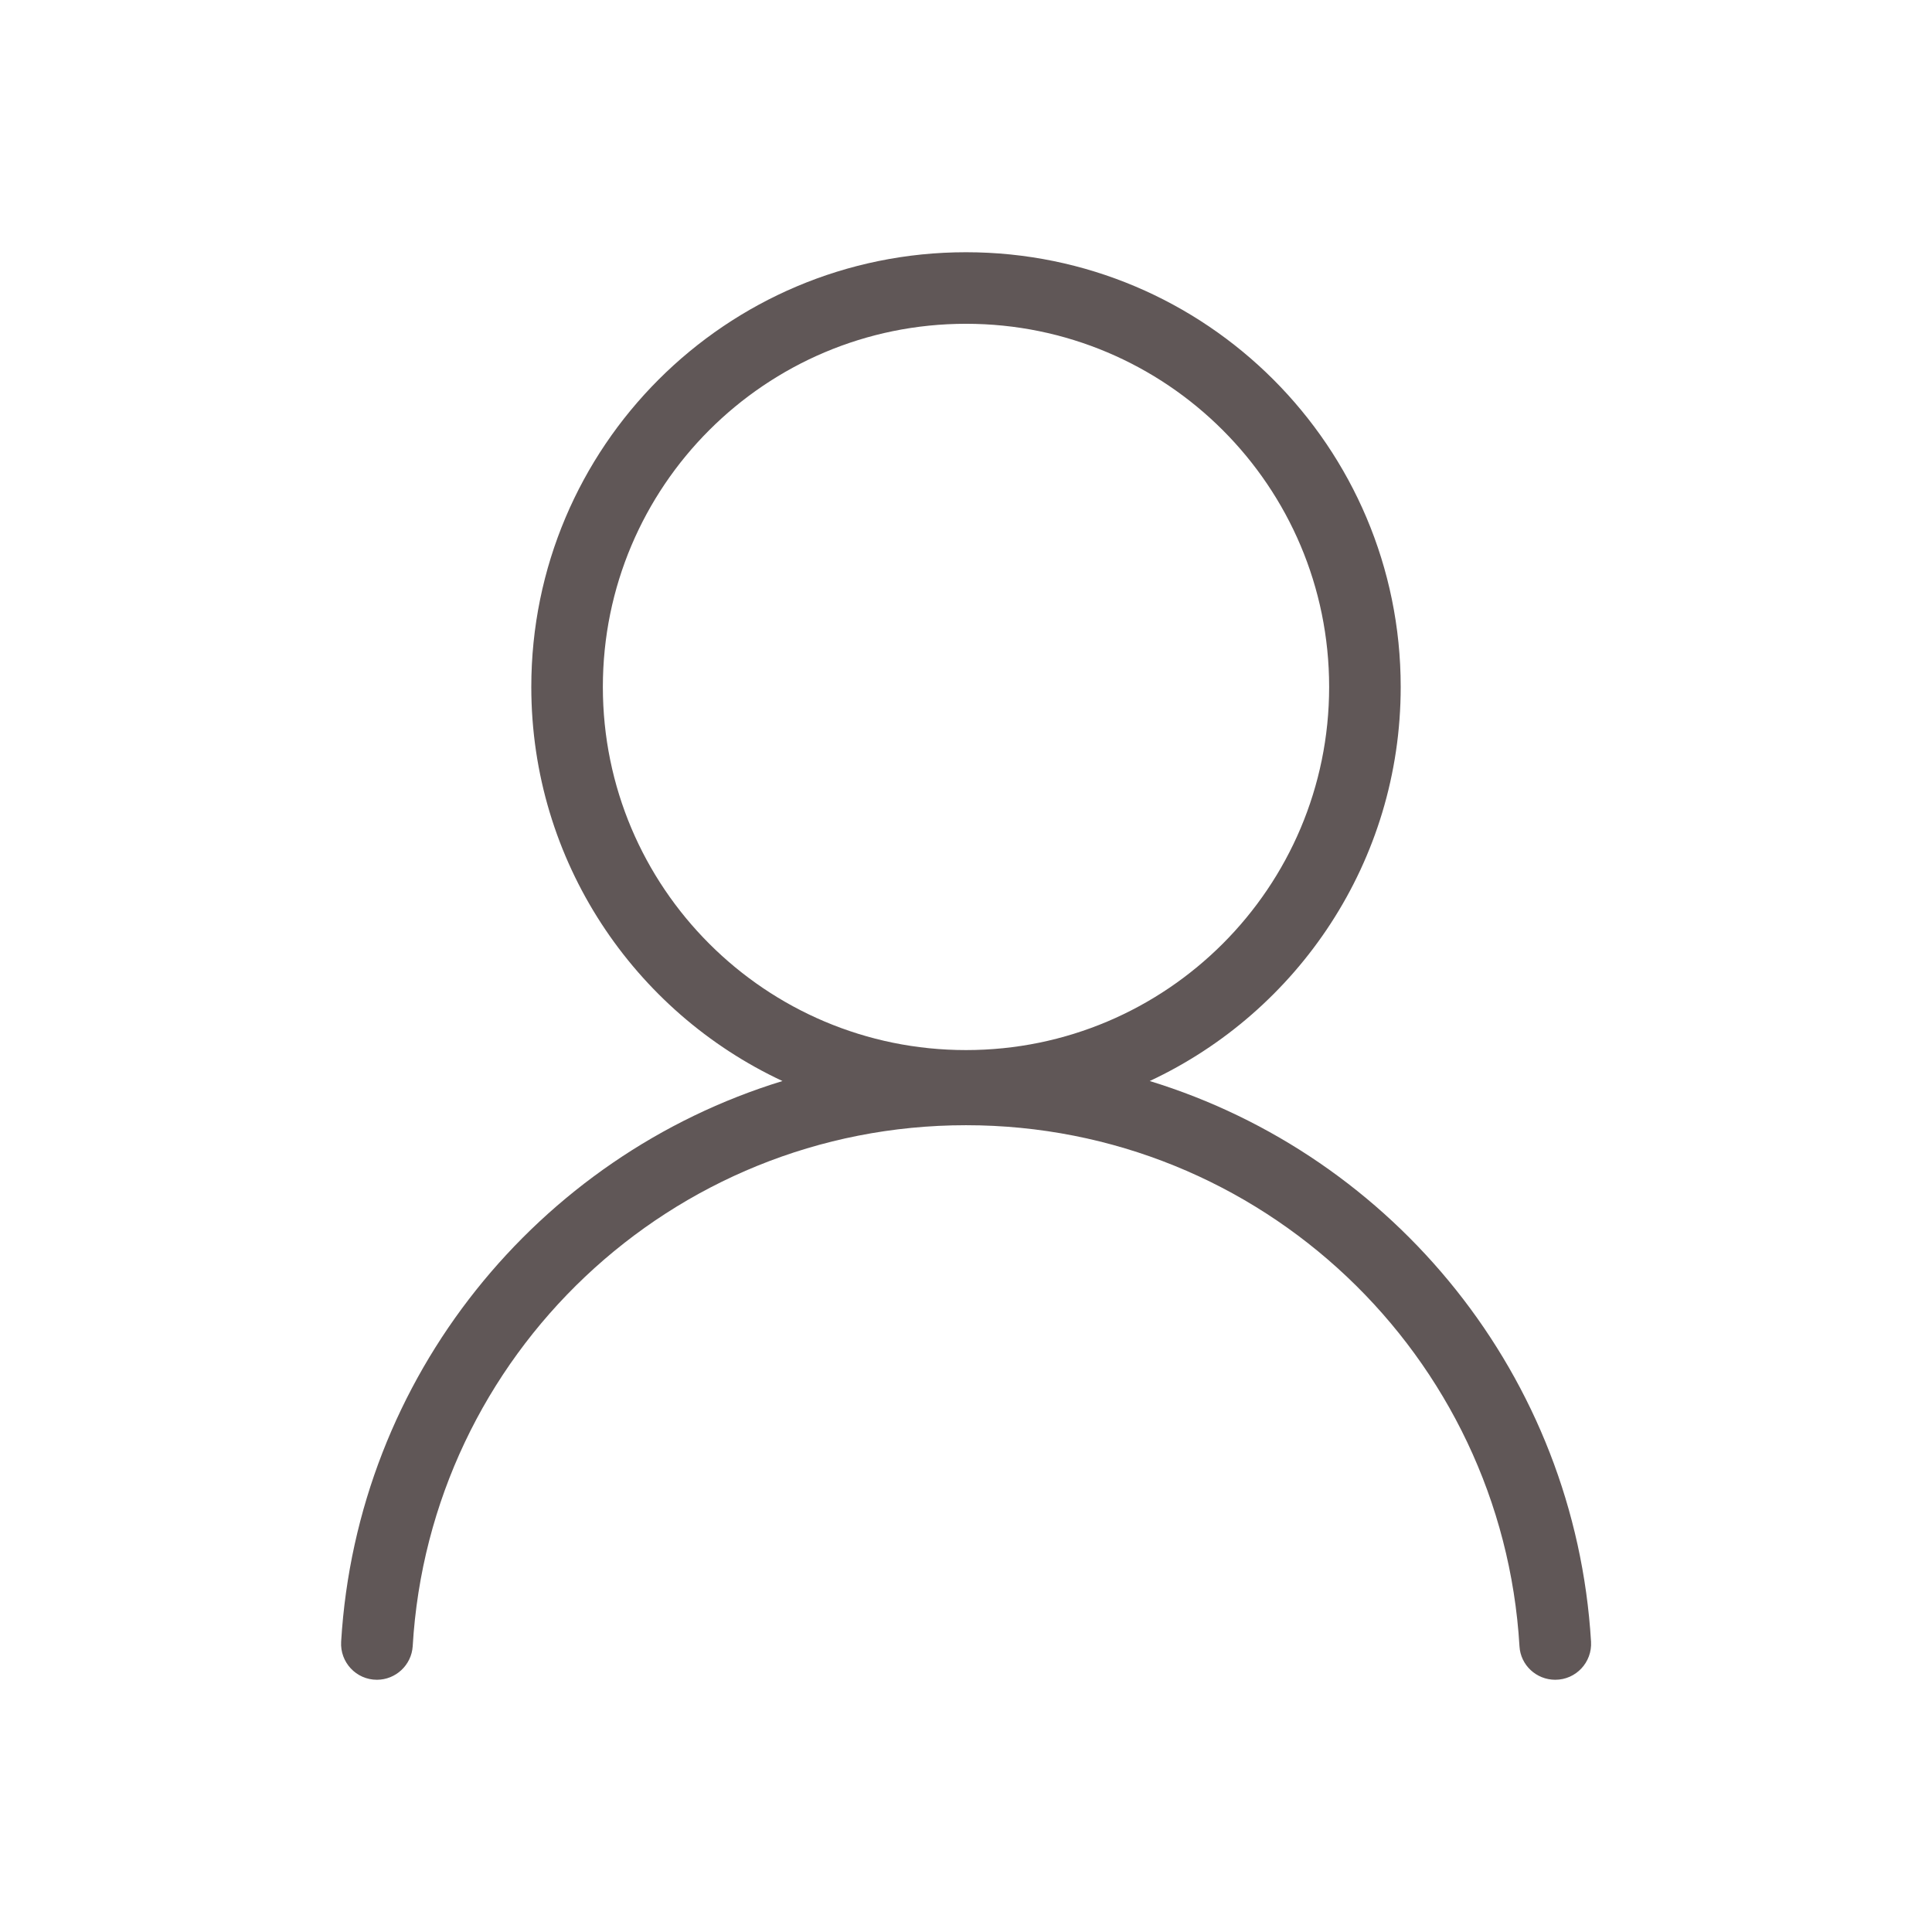
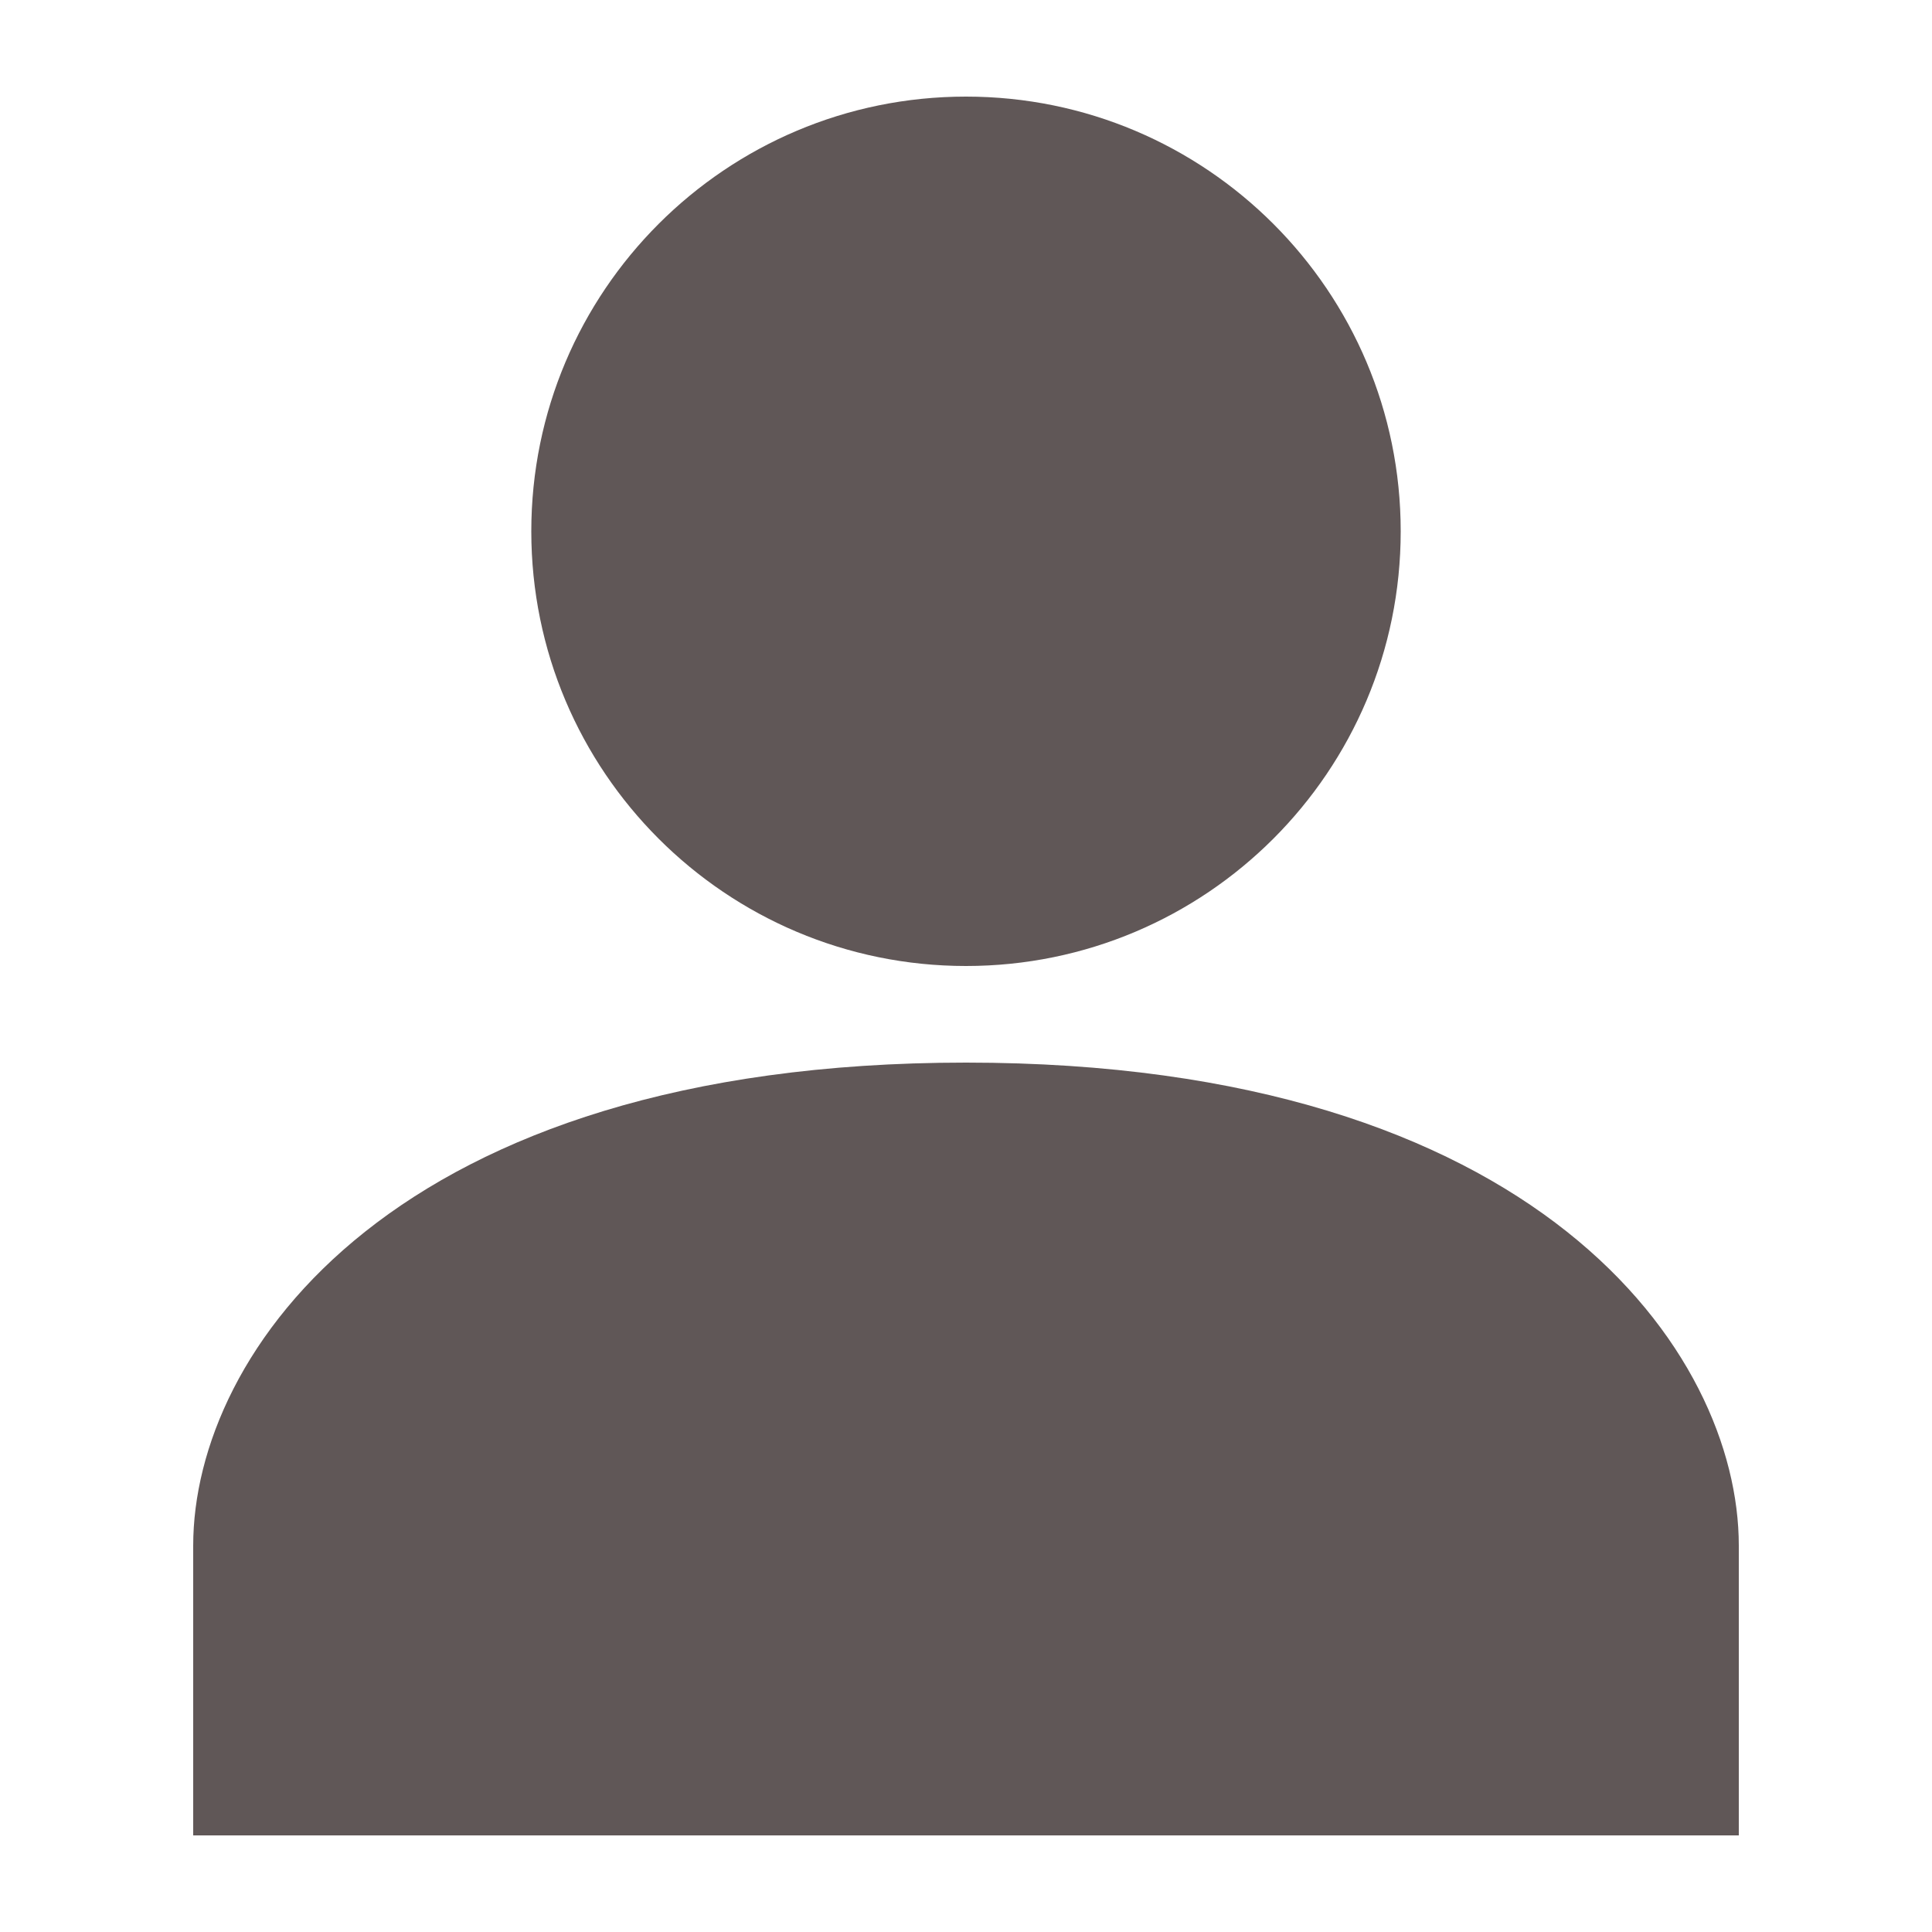
- <svg xmlns="http://www.w3.org/2000/svg" class="svg-icon" style="color: #605757;width: 1em; height: 1em;vertical-align: middle;fill: currentColor;overflow: hidden;" viewBox="0 0 1024 1024" version="1.1">
-   <path d="M843.283 870.116c-8.439-140.516-104.296-257.422-233.908-297.15C687.881 536.273 742.4 456.533 742.4 364.089c0-127.241-103.159-230.4-230.4-230.4S281.6 236.847 281.6 364.089c0 92.444 54.519 172.184 133.12 208.877-129.612 39.727-225.47 156.634-233.908 297.15-0.664 10.904 7.964 20.196 18.963 20.196l0 0c9.956 0 18.299-7.775 18.963-17.73C227.745 718.507 355.65 596.385 512 596.385s284.255 122.121 293.357 276.196c0.569 9.956 8.913 17.73 18.963 17.73C835.319 890.311 843.947 881.019 843.283 870.116zM319.526 364.089c0-106.287 86.187-192.474 192.474-192.474s192.474 86.187 192.474 192.474c0 106.287-86.187 192.474-192.474 192.474S319.526 470.376 319.526 364.089z" />
+ <svg xmlns="http://www.w3.org/2000/svg" width="20" height="20" viewBox="0 0 20 20">
+   <g fill="#605757">
+     <path d="M 10 11 C 4.08 11 2 14 2 16 L 2 19 L 18 19 L 18 16 C 18 14 15.92 11 10 11 Z" />
+     <circle cx="10" cy="5.5" r="4.5" />
+   </g>
</svg>
